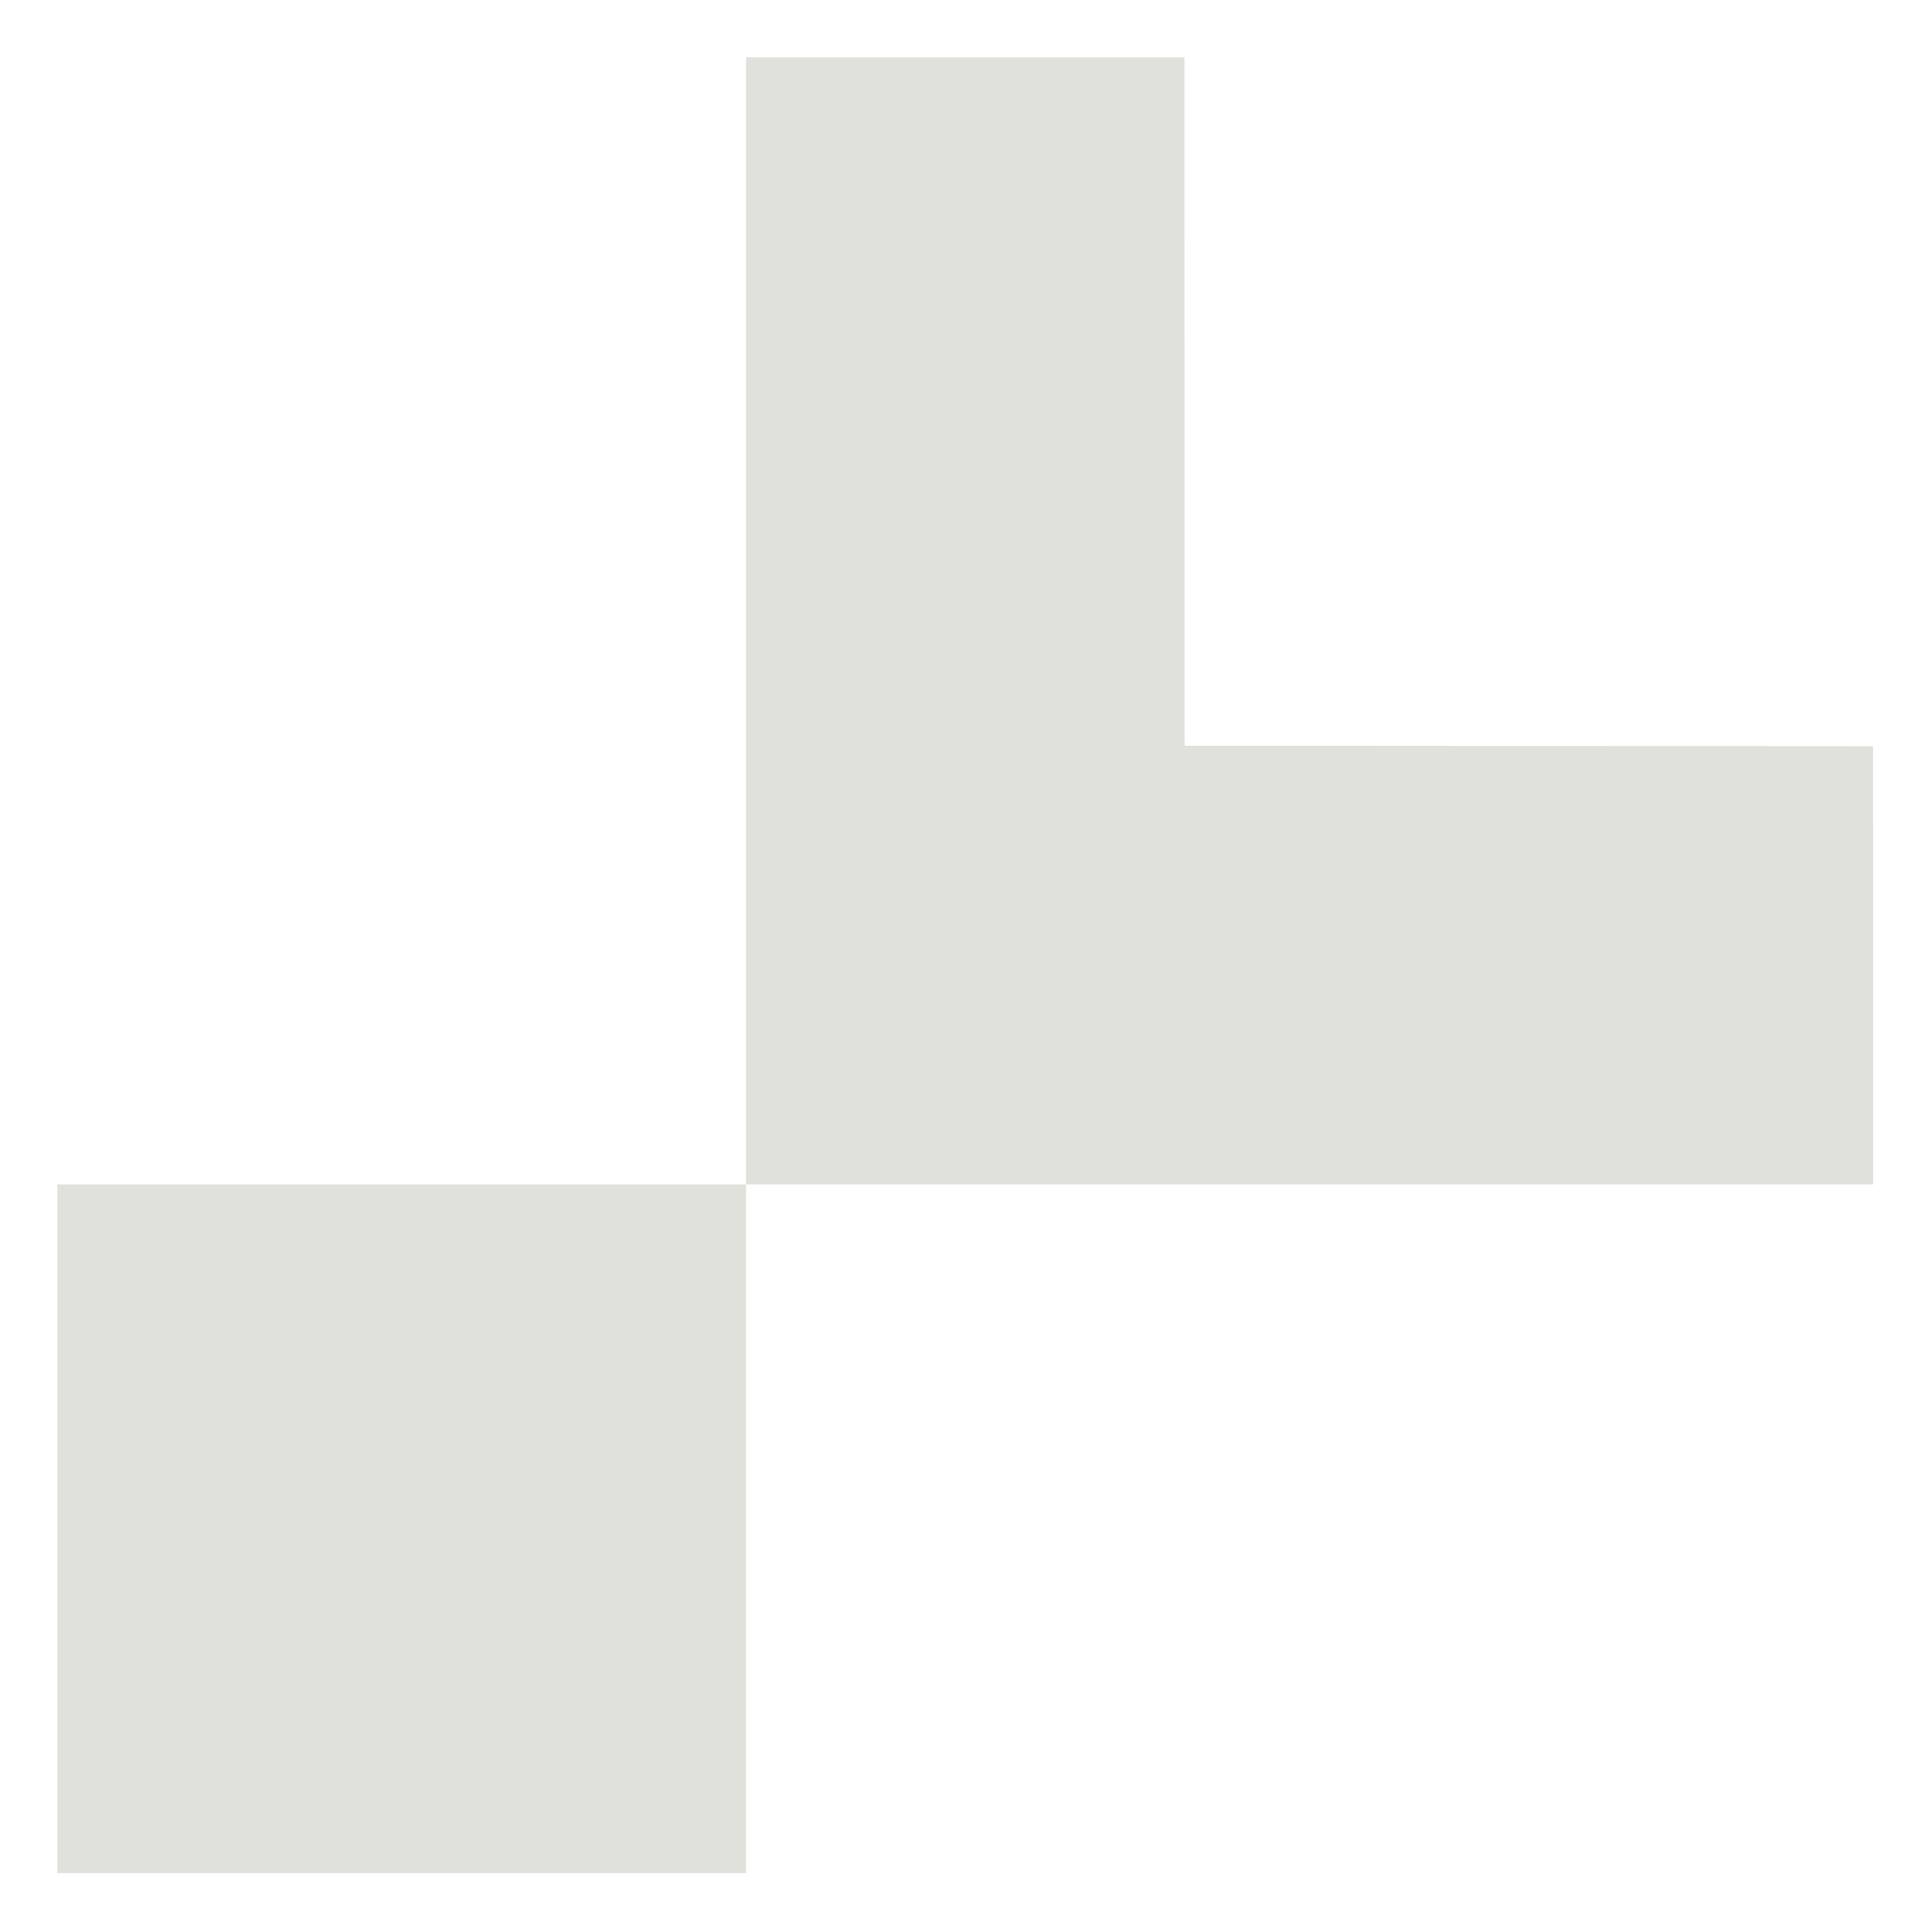
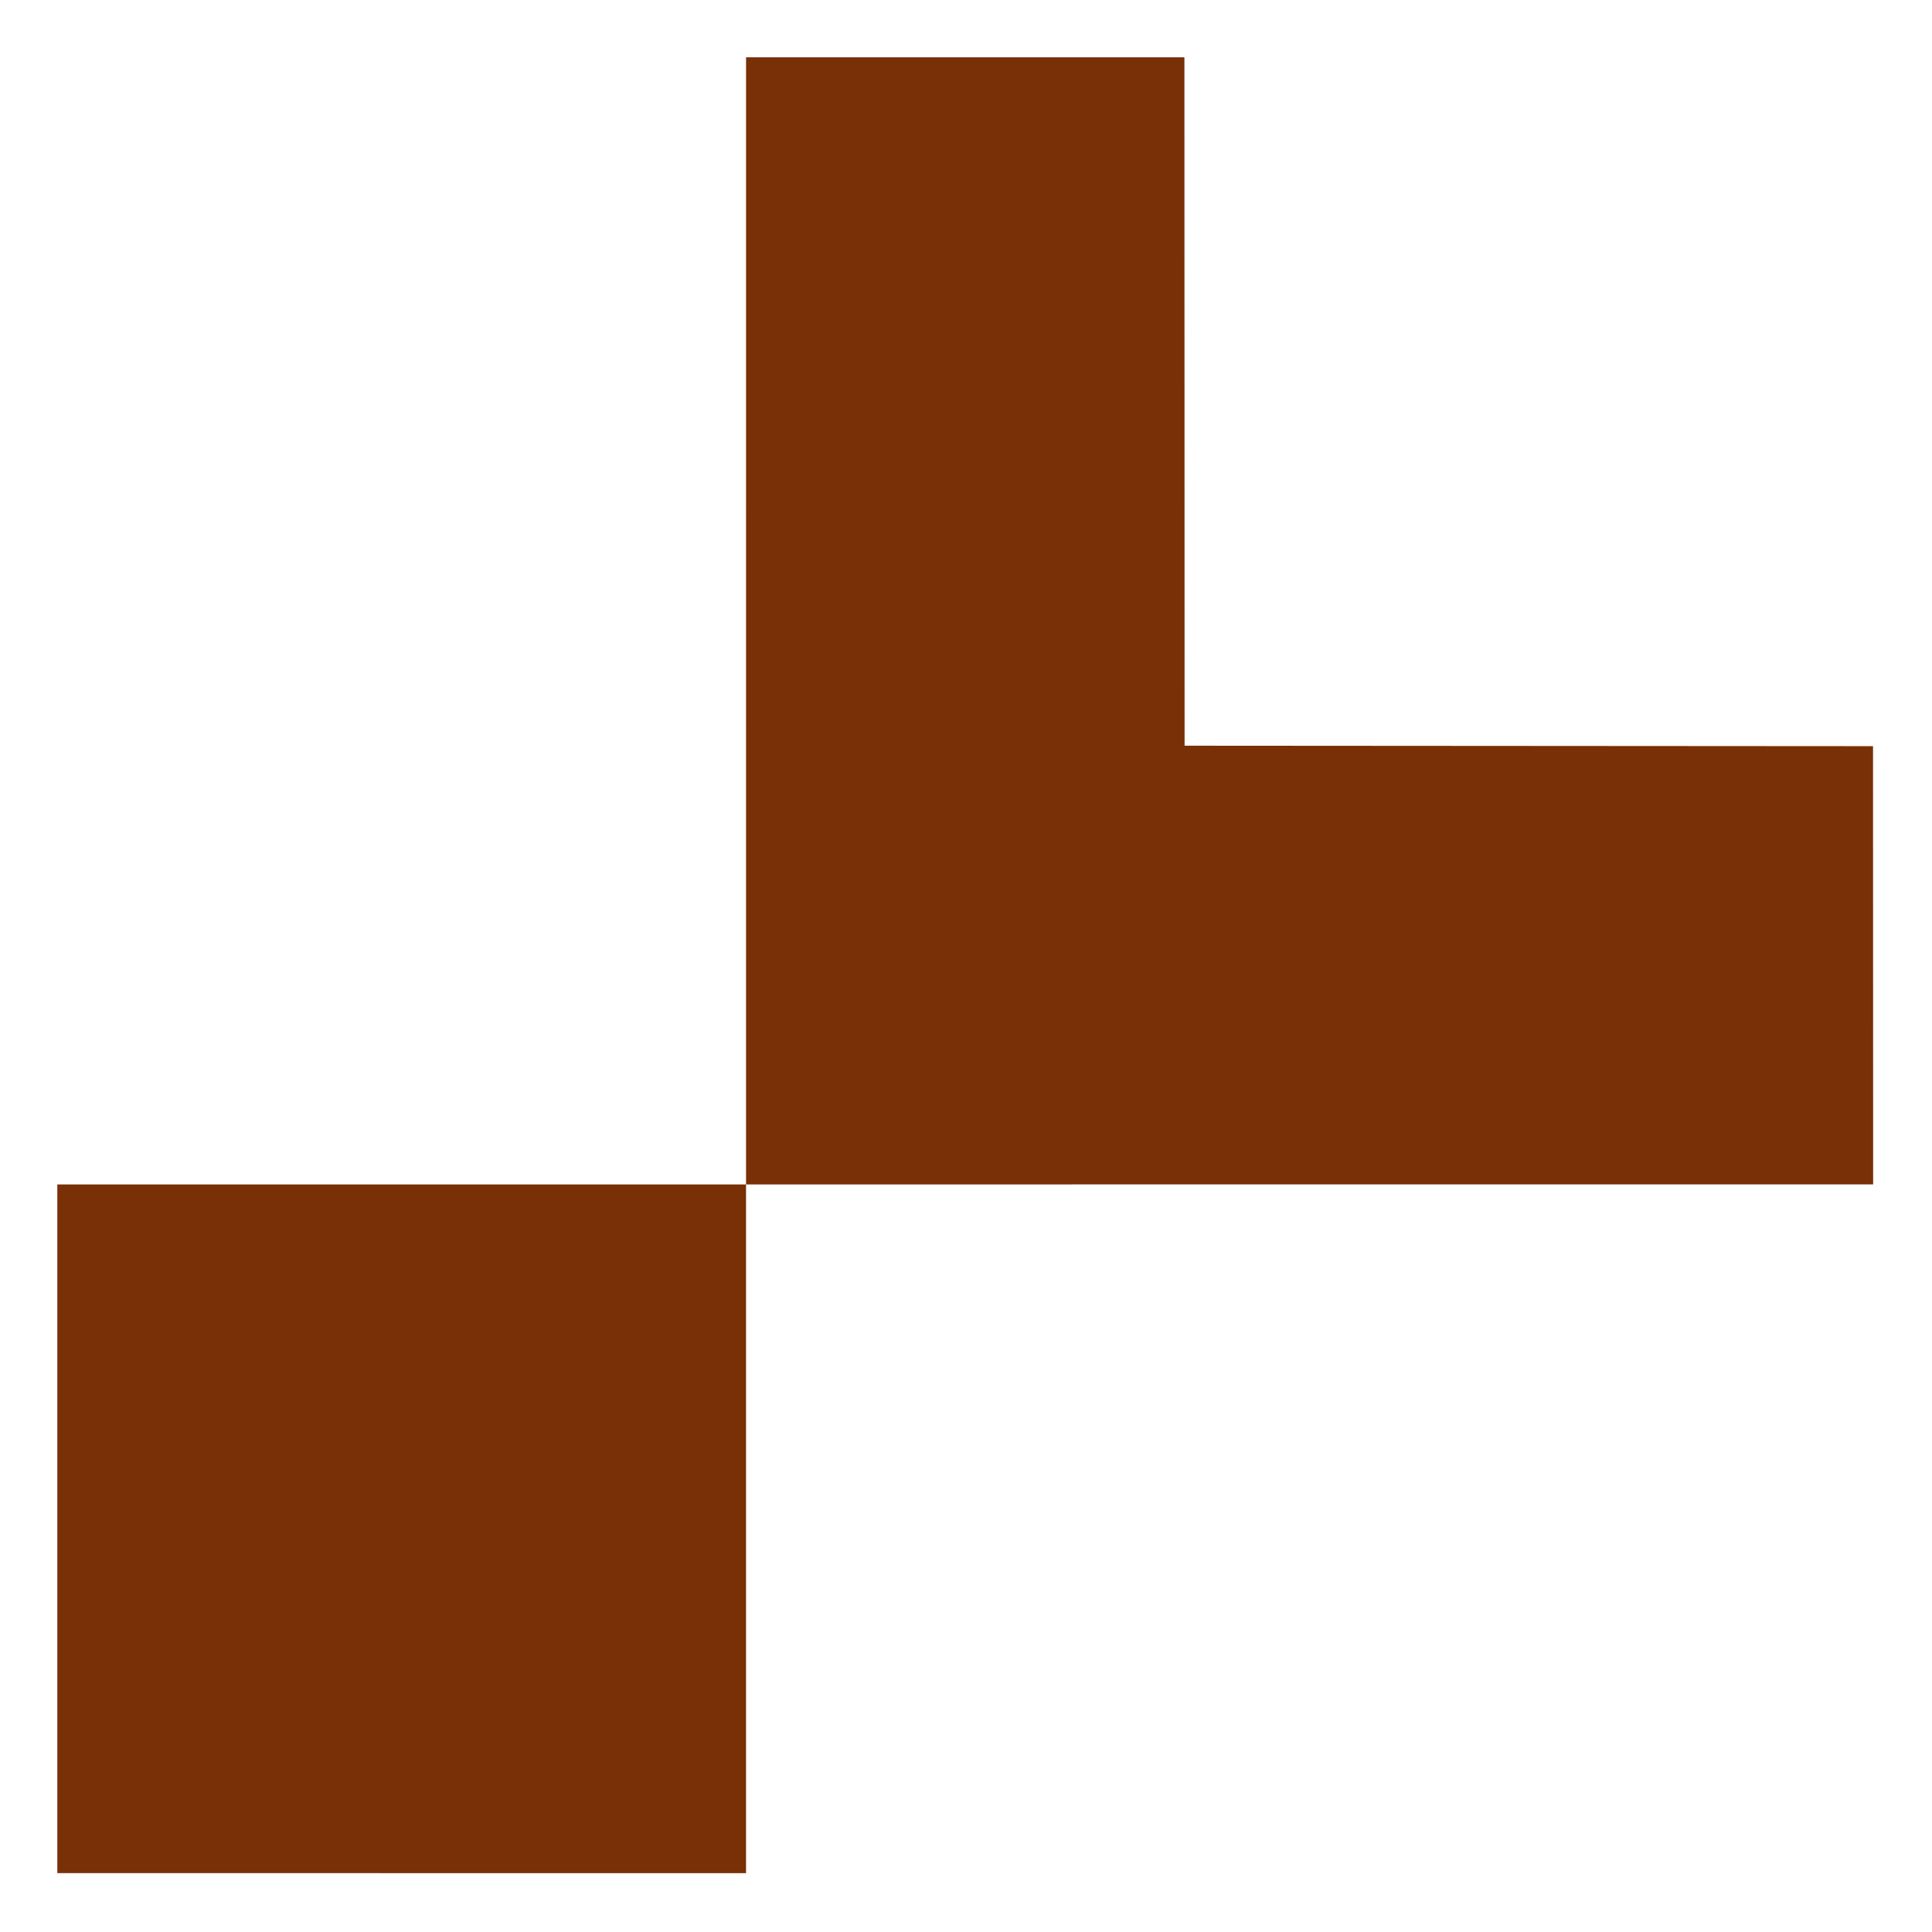
<svg xmlns="http://www.w3.org/2000/svg" width="100%" height="100%" viewBox="0 0 417 417" version="1.1" xml:space="preserve" style="fill-rule:evenodd;clip-rule:evenodd;stroke-linejoin:round;stroke-miterlimit:2;">
-   <path d="M161.027,12.37l-0.003,243.274l243.273,-0.002l-0.025,-94.593l-148.592,-0.097l-0.038,-148.583l-94.615,0.001Z" style="fill:#e1e1db;" />
-   <path d="M161.024,255.644l0,148.653l-148.654,-0.003l-0,-148.65l148.654,-0Z" style="fill:#e1e1db;" />
+   <path d="M161.027,12.37l-0.003,243.274l243.273,-0.002l-0.025,-94.593l-148.592,-0.097l-0.038,-148.583l-94.615,0.001Z" style="fill:#793006;" />
+   <path d="M161.024,255.644l0,148.653l-148.654,-0.003l-0,-148.65l148.654,-0Z" style="fill:#793006;" />
</svg>
